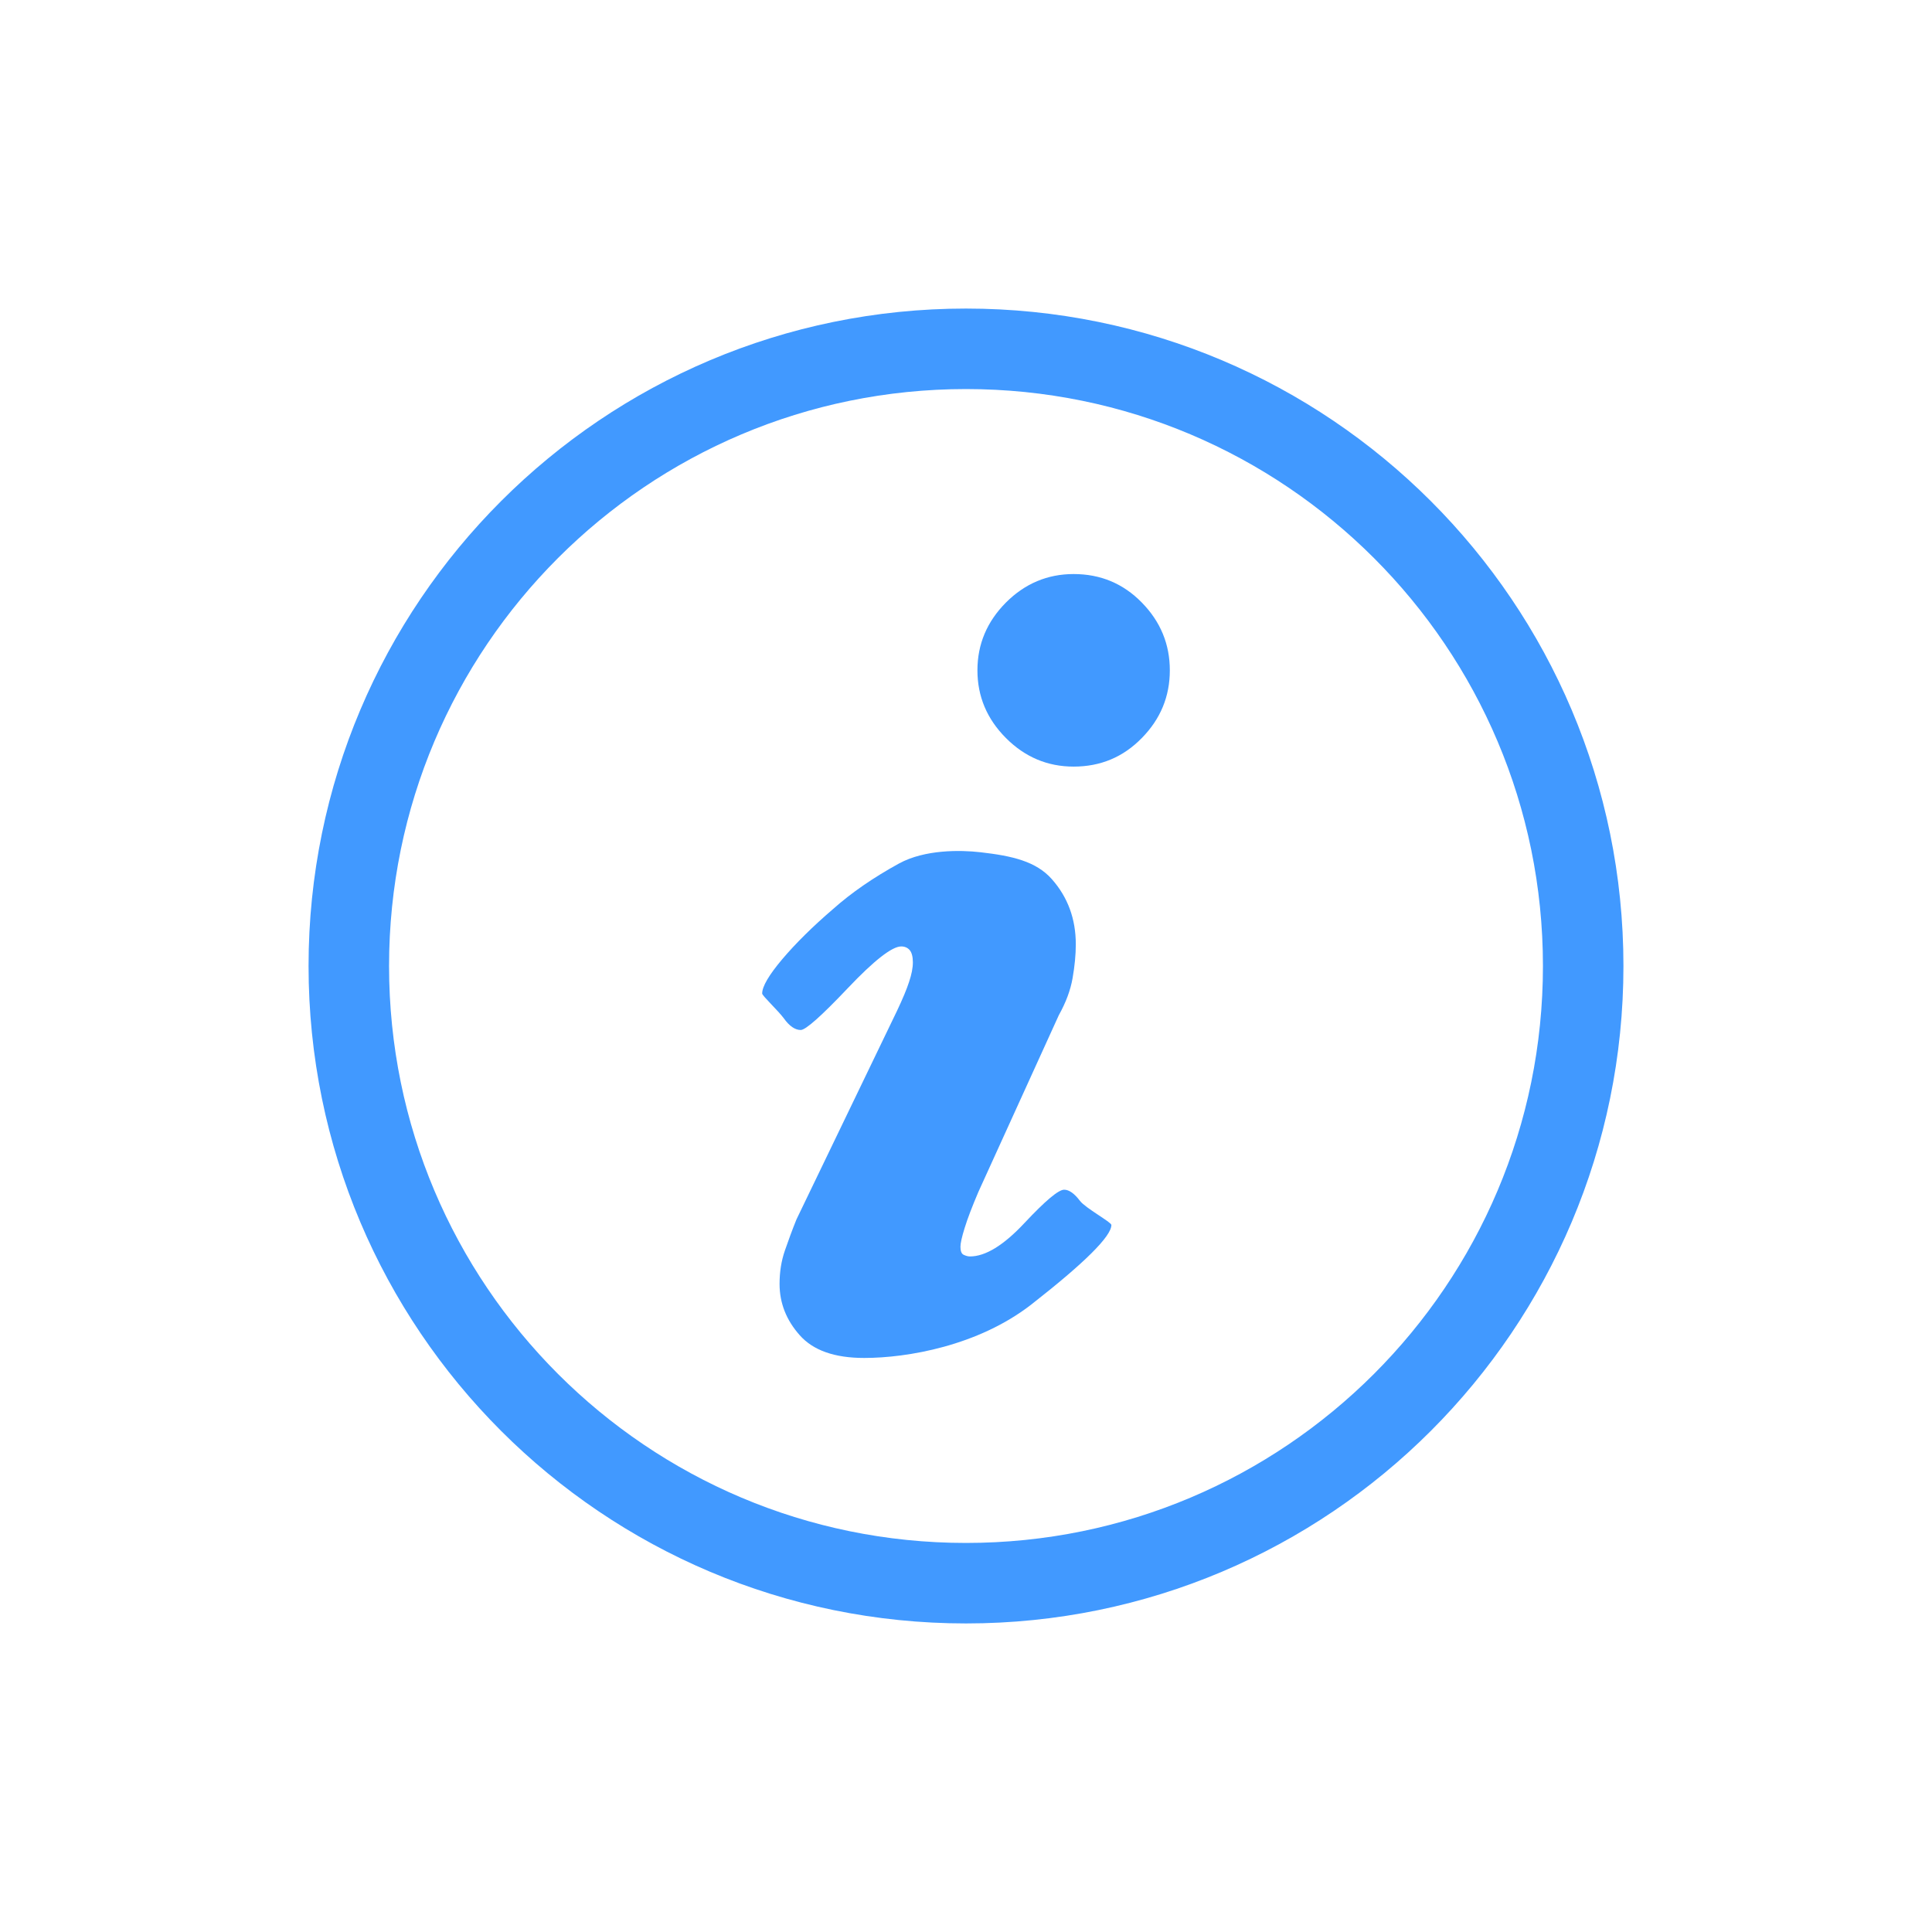
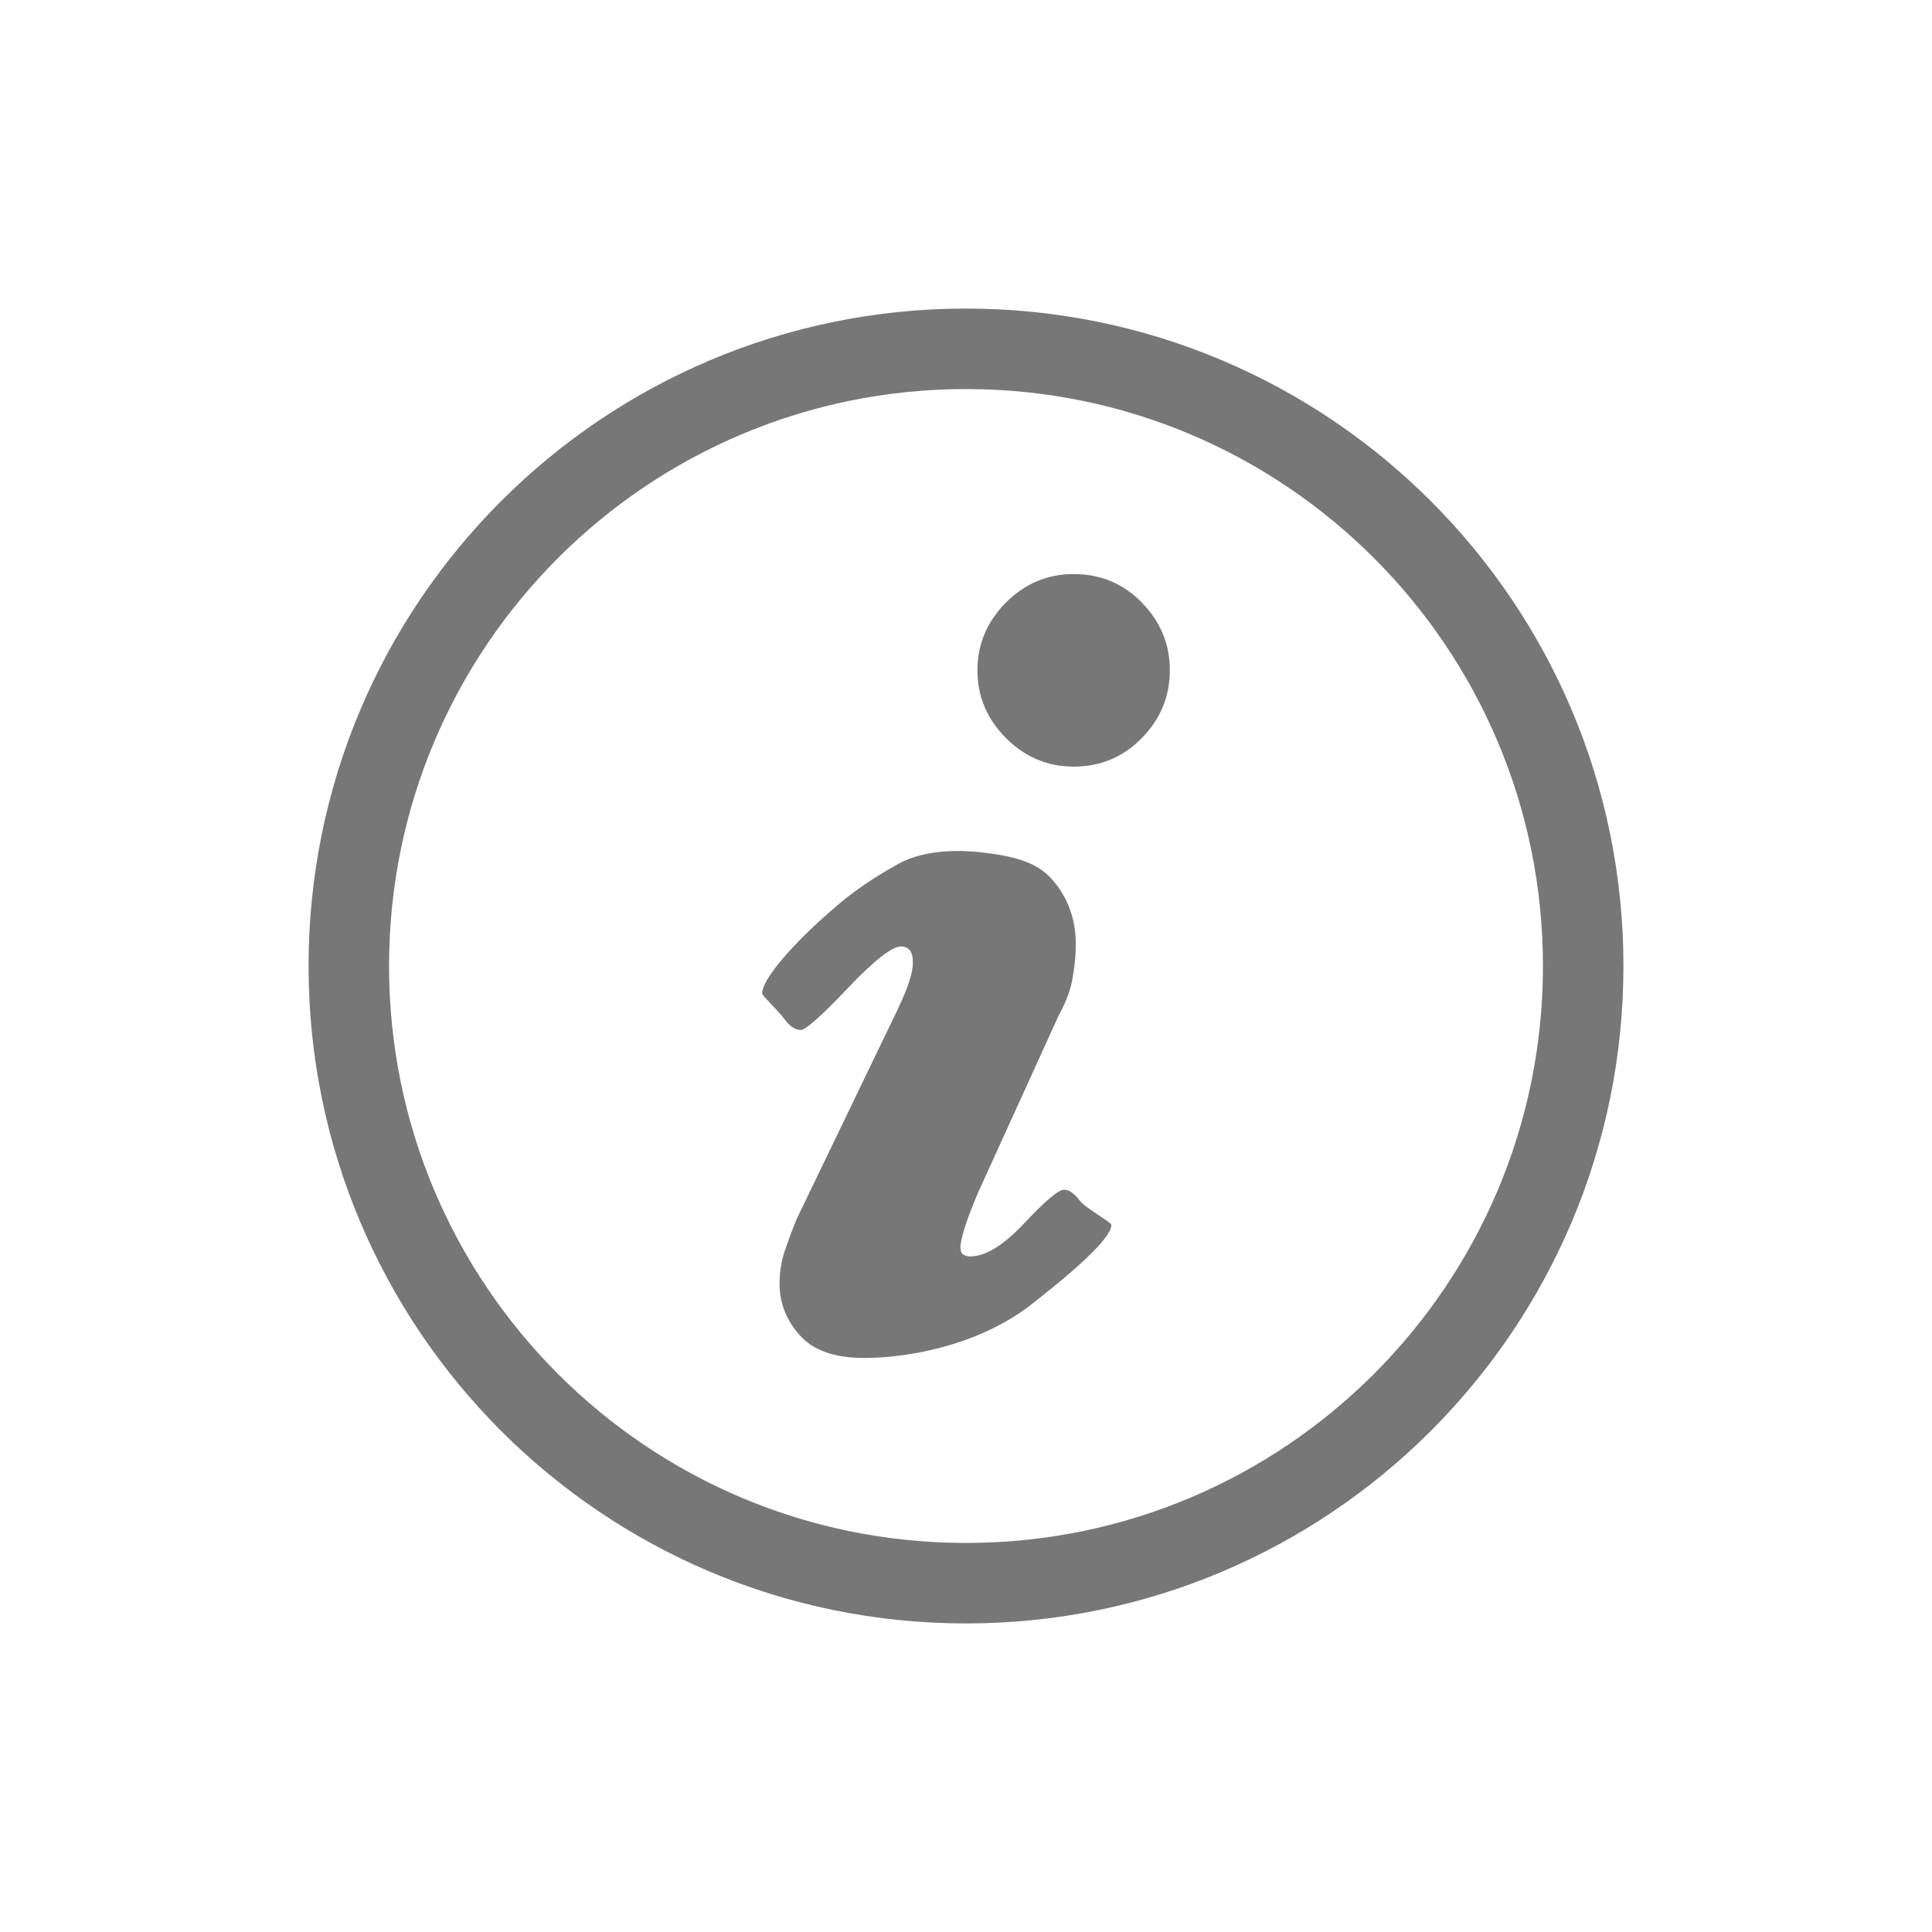
<svg xmlns="http://www.w3.org/2000/svg" width="100%" height="100%" viewBox="0 0 24 24" version="1.1" xml:space="preserve" style="fill-rule:evenodd;clip-rule:evenodd;stroke-linecap:round;stroke-linejoin:round;">
  <g id="Icon-Info">
    <rect id="icon-box-24" x="0" y="0" width="24" height="24" style="fill:none;" />
    <g id="Stroke-3564---Stroke-3565">
-       <path id="Stroke-3565" d="M19.667,12c0,4.235 -3.434,7.667 -7.667,7.667c-4.235,0 -7.667,-3.432 -7.667,-7.667c0,-4.235 3.432,-7.667 7.667,-7.667c4.233,0 7.667,3.432 7.667,7.667Z" style="fill:none;stroke:#4199ff;stroke-width:1px;" />
+       <path id="Stroke-3565" d="M19.667,12c0,4.235 -3.434,7.667 -7.667,7.667c-4.235,0 -7.667,-3.432 -7.667,-7.667c0,-4.235 3.432,-7.667 7.667,-7.667c4.233,0 7.667,3.432 7.667,7.667Z" style="fill:none;stroke:#777777;stroke-width:1px;" />
    </g>
-     <path d="M14.532,8.327c0,0.324 -0.115,0.604 -0.348,0.841c-0.231,0.237 -0.513,0.355 -0.847,0.355c-0.324,0 -0.605,-0.118 -0.841,-0.355c-0.236,-0.237 -0.354,-0.517 -0.354,-0.841c0,-0.324 0.118,-0.604 0.354,-0.842c0.236,-0.236 0.517,-0.354 0.841,-0.354c0.334,0 0.616,0.118 0.847,0.354c0.233,0.238 0.348,0.518 0.348,0.842l0,0Zm-0.726,6.89c0,0.14 -0.331,0.469 -0.992,0.986c-0.662,0.516 -1.545,0.666 -2.079,0.666c-0.368,0 -0.634,-0.094 -0.801,-0.283c-0.167,-0.188 -0.25,-0.4 -0.25,-0.637c0,-0.149 0.022,-0.286 0.066,-0.414c0.044,-0.127 0.091,-0.256 0.144,-0.387l1.248,-2.589c0.071,-0.15 0.121,-0.269 0.151,-0.362c0.031,-0.092 0.047,-0.173 0.047,-0.243c0,-0.07 -0.014,-0.121 -0.039,-0.151c-0.027,-0.031 -0.062,-0.046 -0.106,-0.046c-0.113,0 -0.335,0.172 -0.664,0.519c-0.328,0.346 -0.523,0.519 -0.584,0.519c-0.07,0 -0.141,-0.048 -0.21,-0.145c-0.071,-0.096 -0.269,-0.281 -0.269,-0.308c0,-0.088 0.084,-0.23 0.249,-0.426c0.167,-0.197 0.377,-0.405 0.632,-0.624c0.227,-0.202 0.501,-0.391 0.82,-0.566c0.32,-0.174 0.759,-0.168 1.012,-0.139c0.392,0.045 0.69,0.112 0.887,0.336c0.197,0.223 0.296,0.493 0.296,0.808c0,0.131 -0.014,0.271 -0.04,0.42c-0.026,0.15 -0.083,0.302 -0.171,0.46l-0.999,2.195c-0.078,0.183 -0.135,0.332 -0.17,0.446c-0.036,0.115 -0.053,0.193 -0.053,0.236c0,0.054 0.014,0.087 0.039,0.099c0.027,0.013 0.053,0.021 0.079,0.021c0.193,0 0.419,-0.139 0.677,-0.415c0.258,-0.275 0.422,-0.414 0.493,-0.414c0.061,0 0.127,0.046 0.197,0.139c0.07,0.091 0.39,0.264 0.39,0.299l0,0Z" style="fill:#4199ff;fill-rule:nonzero;" />
+     <path d="M14.532,8.327c0,0.324 -0.115,0.604 -0.348,0.841c-0.231,0.237 -0.513,0.355 -0.847,0.355c-0.324,0 -0.605,-0.118 -0.841,-0.355c-0.236,-0.237 -0.354,-0.517 -0.354,-0.841c0,-0.324 0.118,-0.604 0.354,-0.842c0.236,-0.236 0.517,-0.354 0.841,-0.354c0.334,0 0.616,0.118 0.847,0.354c0.233,0.238 0.348,0.518 0.348,0.842l0,0Zm-0.726,6.89c0,0.14 -0.331,0.469 -0.992,0.986c-0.662,0.516 -1.545,0.666 -2.079,0.666c-0.368,0 -0.634,-0.094 -0.801,-0.283c-0.167,-0.188 -0.25,-0.4 -0.25,-0.637c0,-0.149 0.022,-0.286 0.066,-0.414c0.044,-0.127 0.091,-0.256 0.144,-0.387l1.248,-2.589c0.071,-0.15 0.121,-0.269 0.151,-0.362c0.031,-0.092 0.047,-0.173 0.047,-0.243c0,-0.07 -0.014,-0.121 -0.039,-0.151c-0.027,-0.031 -0.062,-0.046 -0.106,-0.046c-0.113,0 -0.335,0.172 -0.664,0.519c-0.328,0.346 -0.523,0.519 -0.584,0.519c-0.07,0 -0.141,-0.048 -0.21,-0.145c-0.071,-0.096 -0.269,-0.281 -0.269,-0.308c0,-0.088 0.084,-0.23 0.249,-0.426c0.167,-0.197 0.377,-0.405 0.632,-0.624c0.227,-0.202 0.501,-0.391 0.82,-0.566c0.32,-0.174 0.759,-0.168 1.012,-0.139c0.392,0.045 0.69,0.112 0.887,0.336c0.197,0.223 0.296,0.493 0.296,0.808c0,0.131 -0.014,0.271 -0.04,0.42c-0.026,0.15 -0.083,0.302 -0.171,0.46l-0.999,2.195c-0.078,0.183 -0.135,0.332 -0.17,0.446c-0.036,0.115 -0.053,0.193 -0.053,0.236c0,0.054 0.014,0.087 0.039,0.099c0.027,0.013 0.053,0.021 0.079,0.021c0.193,0 0.419,-0.139 0.677,-0.415c0.258,-0.275 0.422,-0.414 0.493,-0.414c0.061,0 0.127,0.046 0.197,0.139c0.07,0.091 0.39,0.264 0.39,0.299l0,0Z" style="fill:#777777;fill-rule:nonzero;" />
  </g>
</svg>
